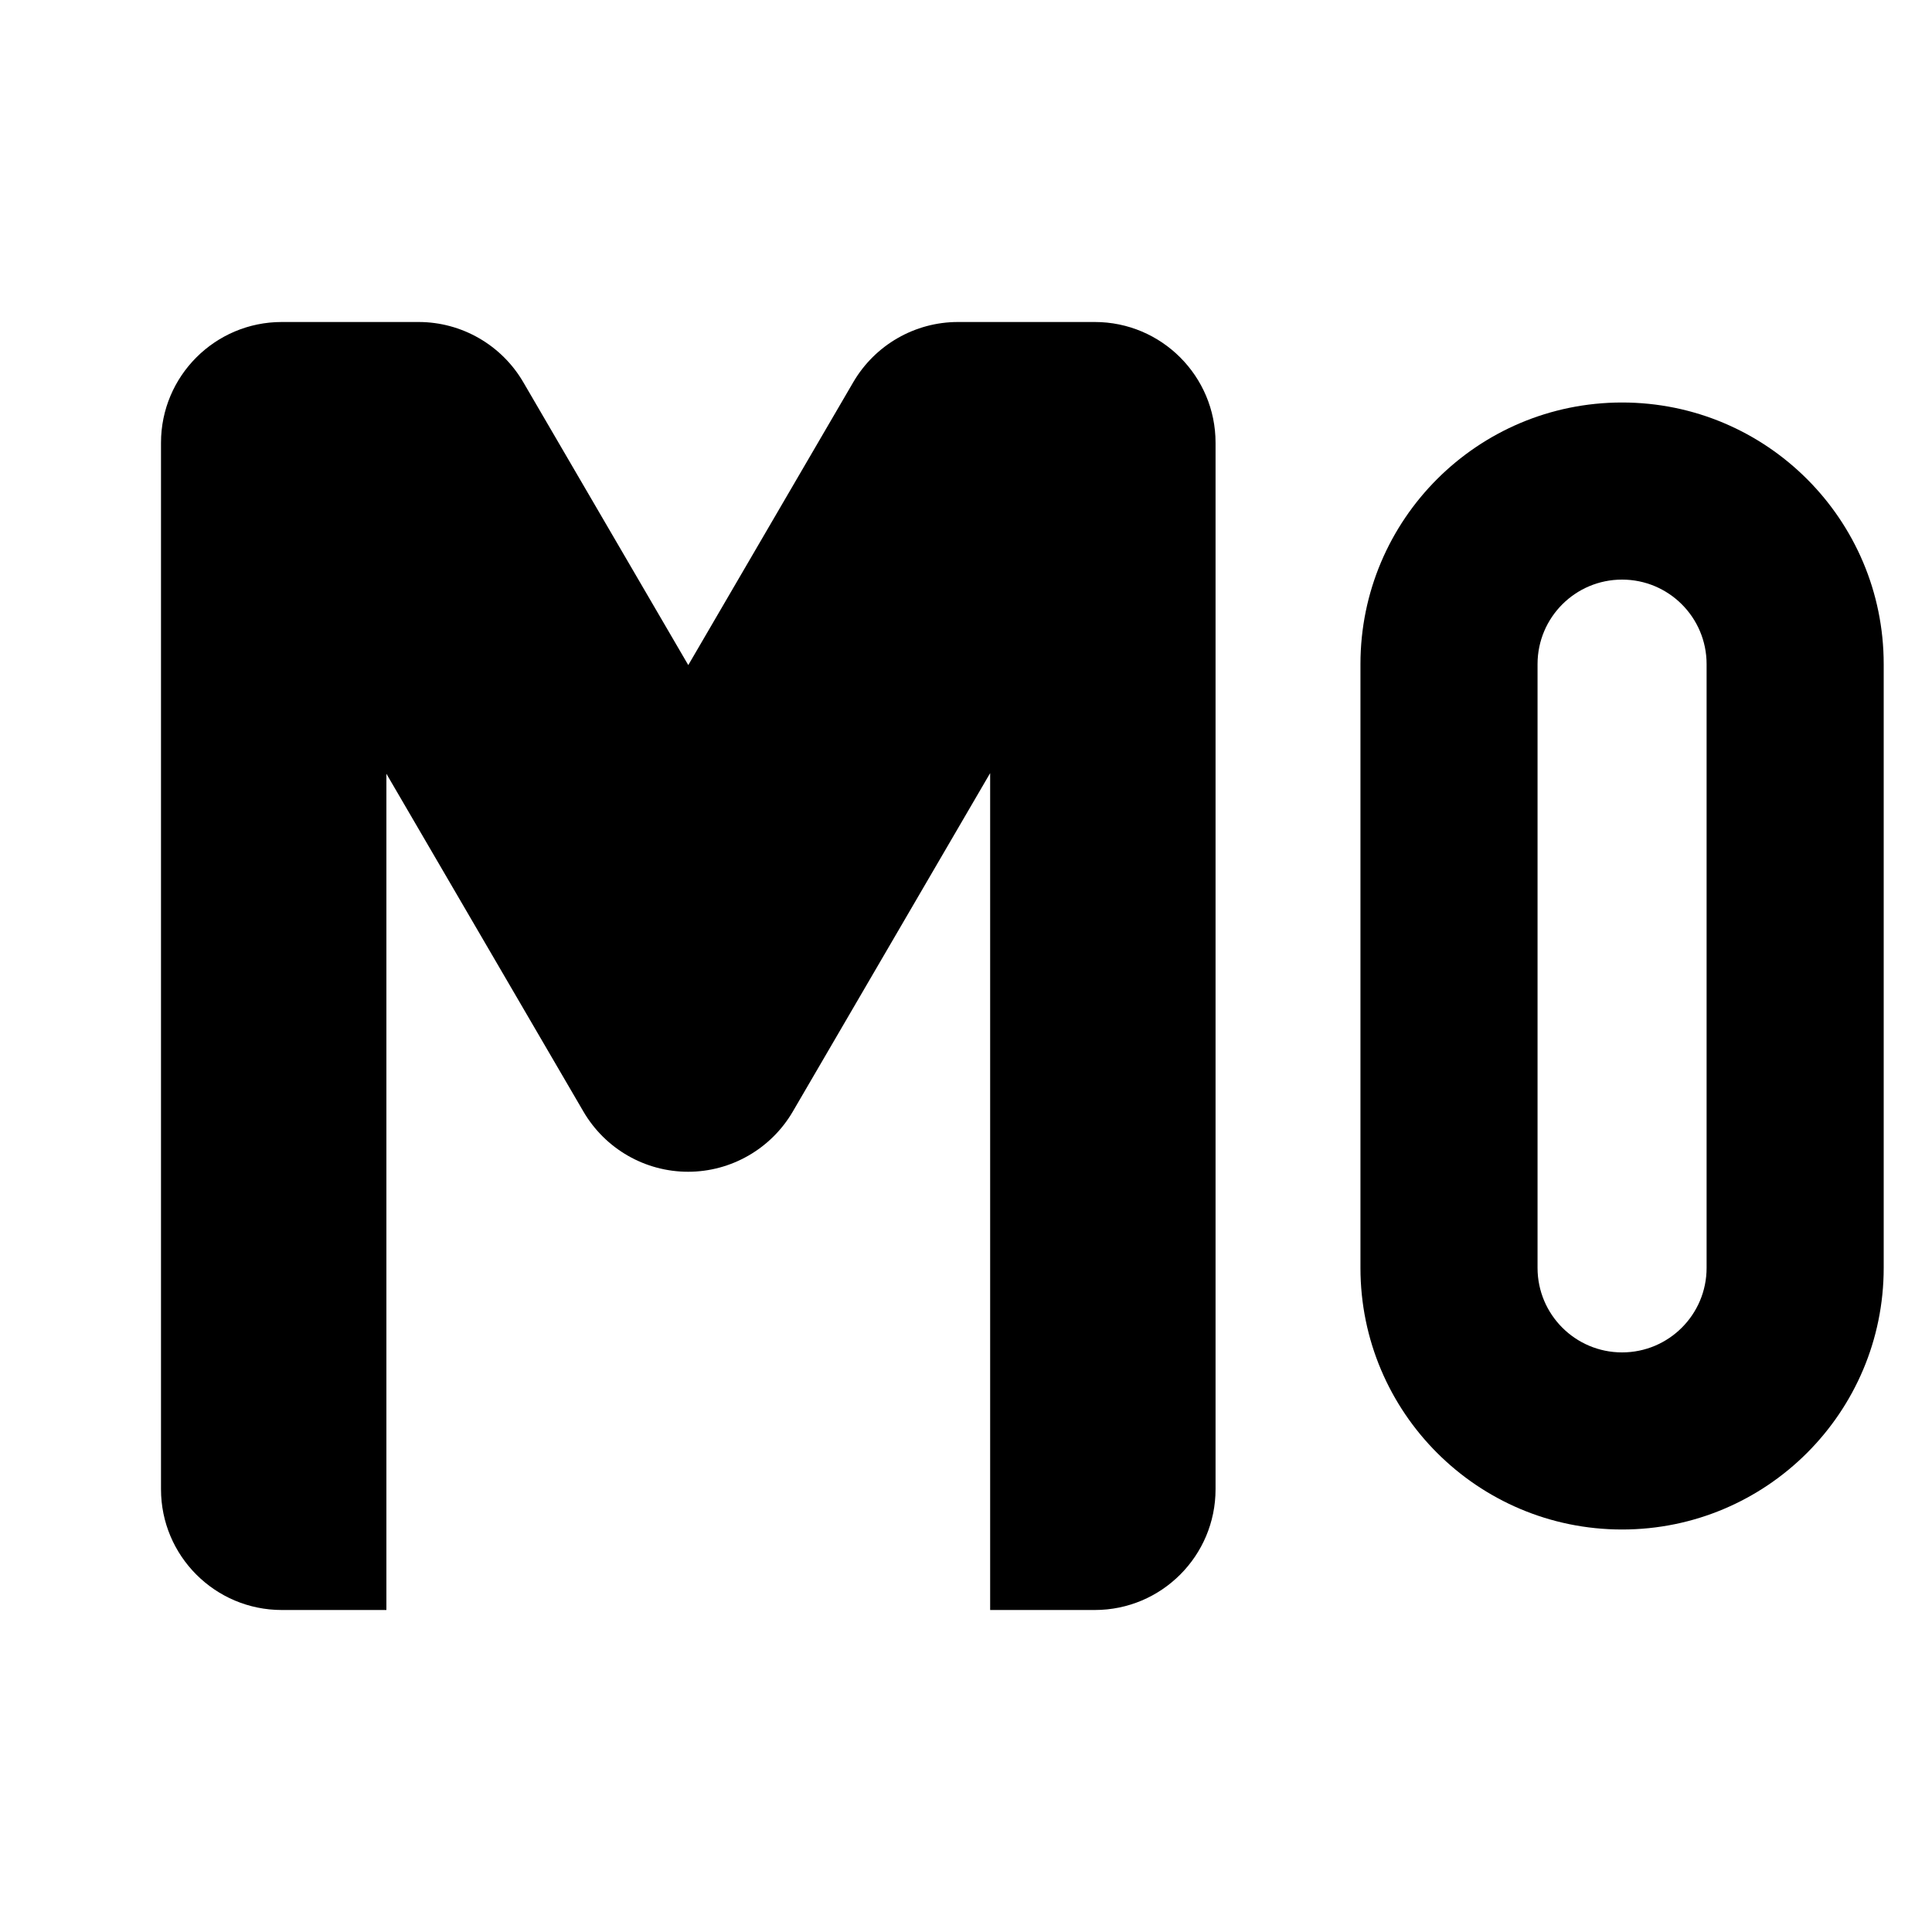
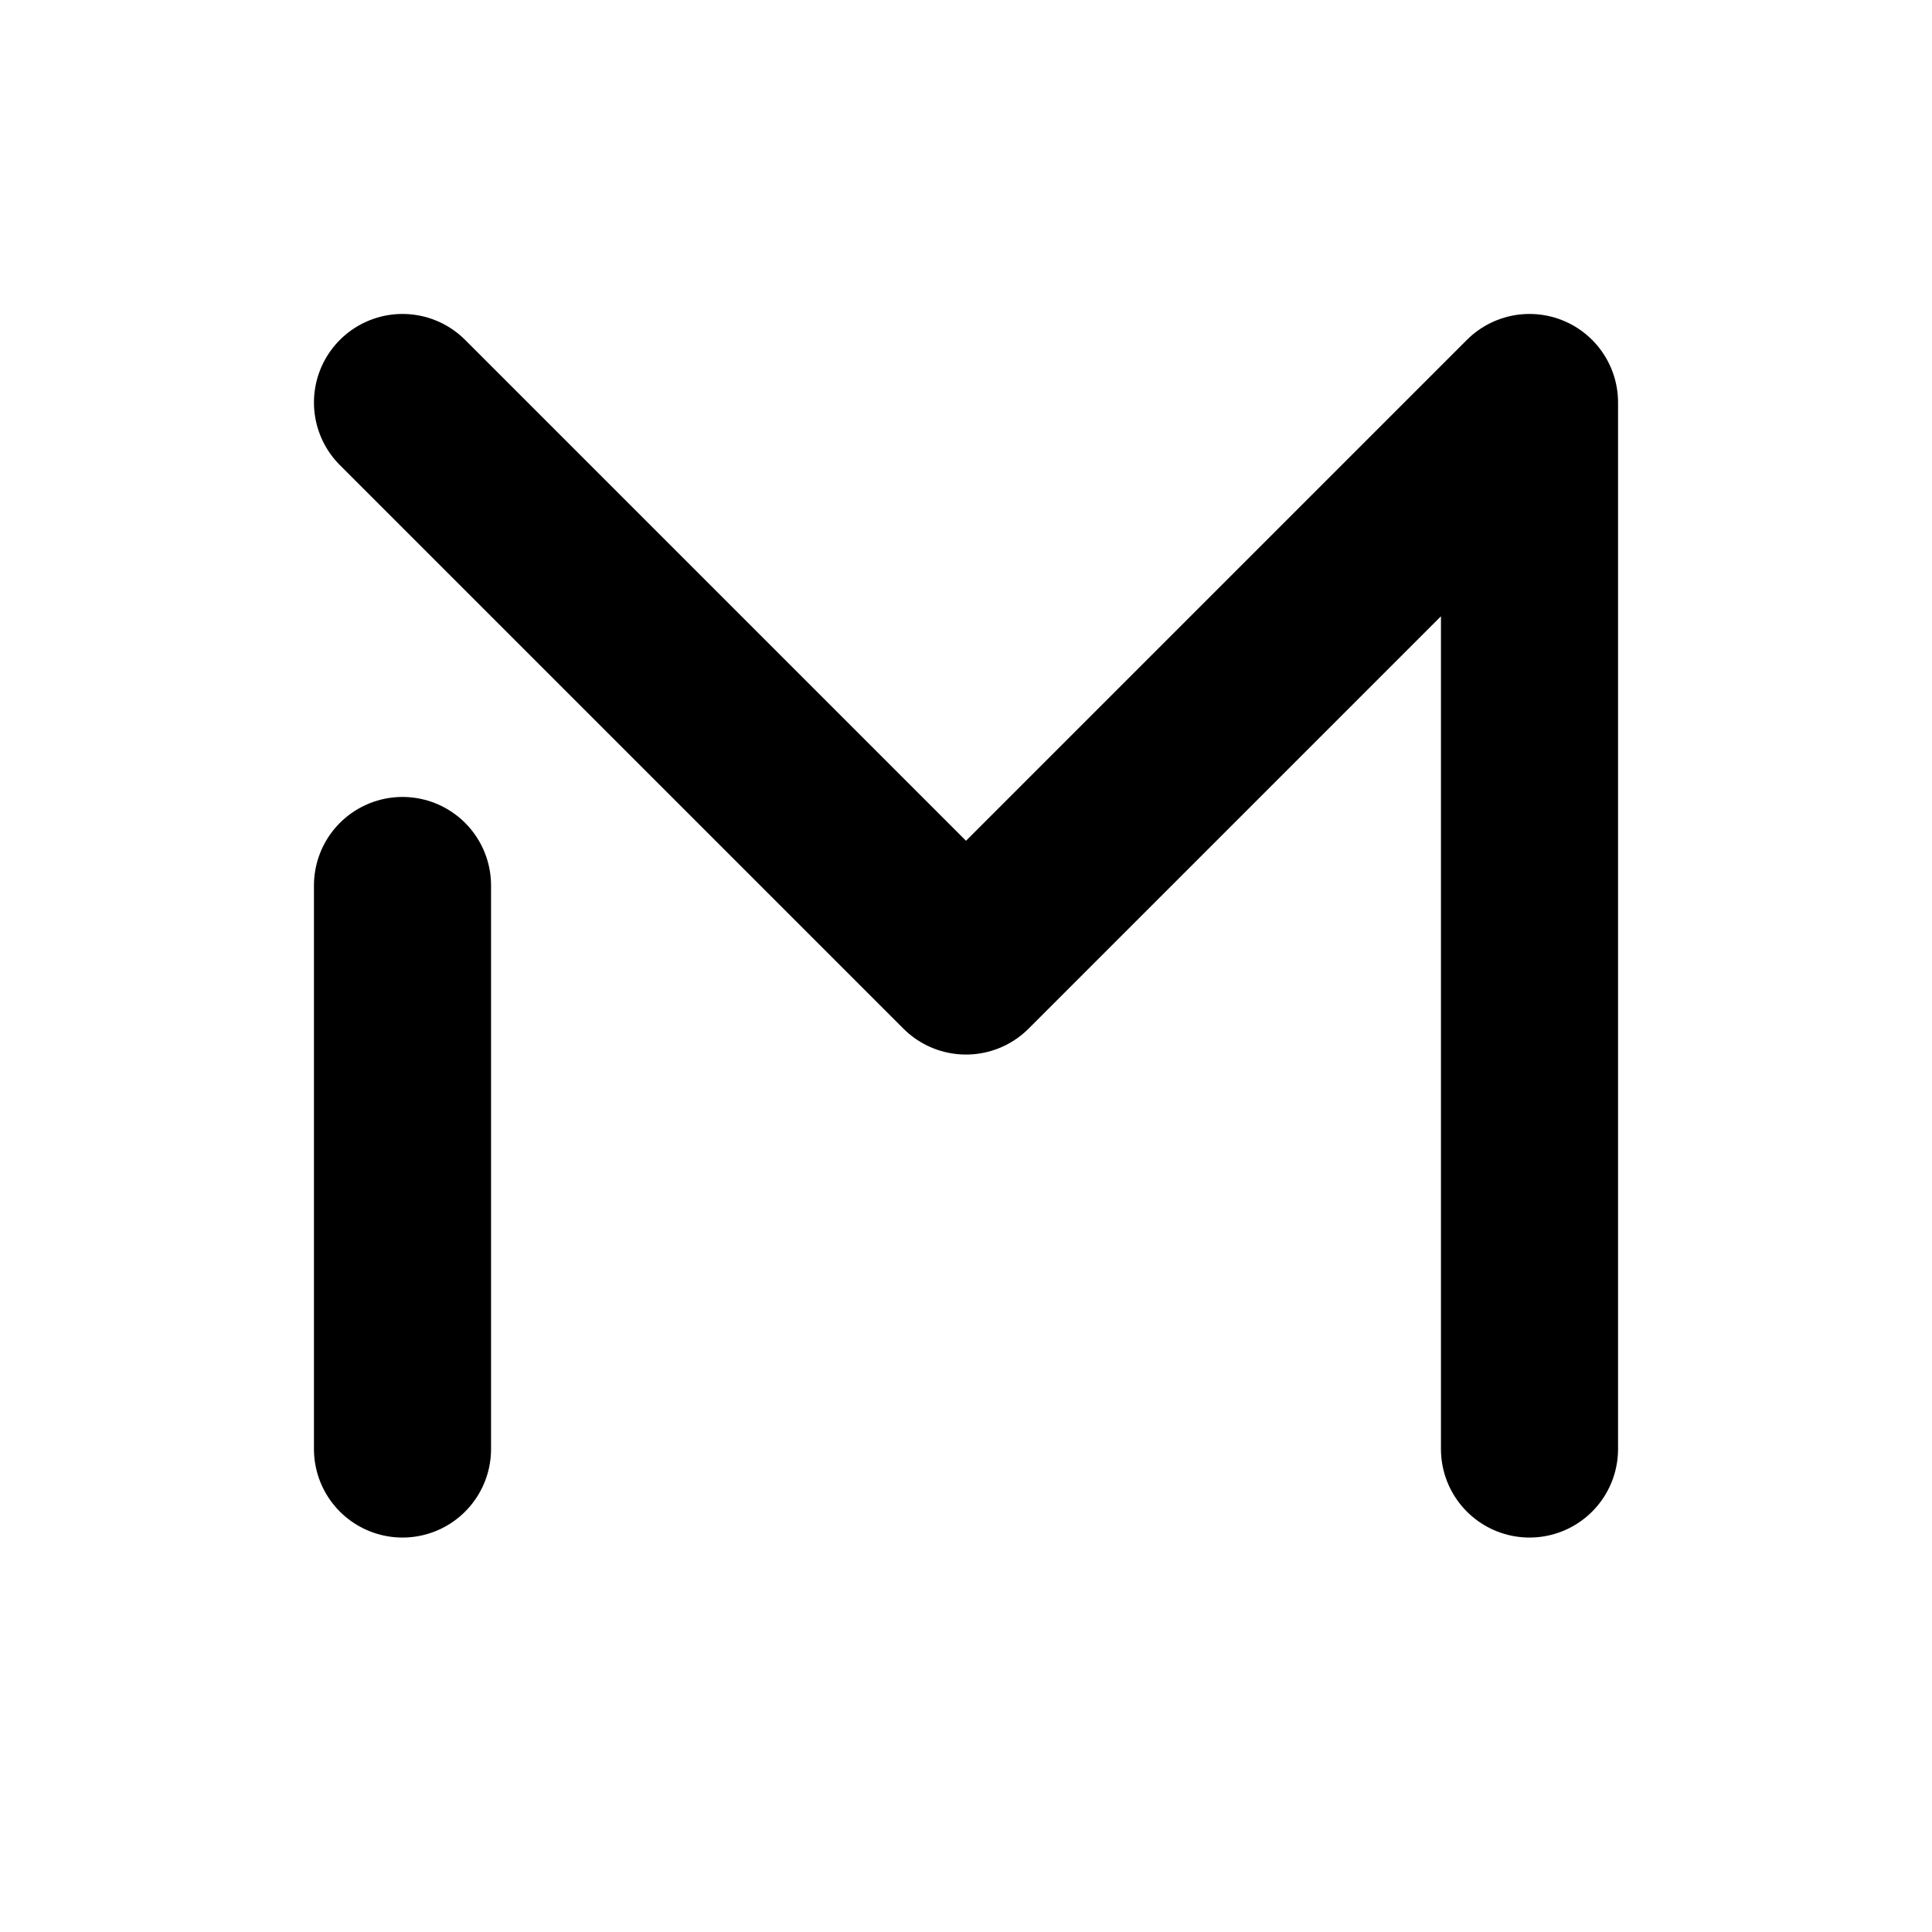
- <svg xmlns="http://www.w3.org/2000/svg" width="24" height="24" viewBox="0 0 24 24" fill="currentColor">
-   <path d="M2 5.5C2 4.672 2.672 4 3.5 4H5.2C5.735 4 6.23 4.285 6.5 4.747L8.55 8.262L10.6 4.747C10.87 4.285 11.365 4 11.9 4H13.6C14.428 4 15.1 4.672 15.1 5.5V18.5C15.1 19.328 14.428 20 13.6 20H12.3V9.604L9.848 13.809C9.578 14.271 9.082 14.556 8.548 14.556C8.013 14.556 7.518 14.271 7.248 13.809L4.8 9.612V20H3.5C2.672 20 2 19.328 2 18.5V5.5Z" />
-   <path d="M16.9 8.25C16.9 6.455 18.355 5 20.15 5C21.945 5 23.4 6.455 23.4 8.25V15.75C23.4 17.545 21.945 19 20.15 19C18.355 19 16.9 17.545 16.9 15.75V8.25ZM20.15 7.2C19.57 7.2 19.1 7.67 19.1 8.25V15.75C19.1 16.33 19.57 16.8 20.15 16.8C20.73 16.8 21.2 16.33 21.2 15.75V8.25C21.2 7.67 20.73 7.2 20.15 7.2Z" />
+ <svg xmlns="http://www.w3.org/2000/svg" width="24" height="24" viewBox="0 0 24 24" fill="none">
+   <path d="M5 18V11" stroke="currentColor" stroke-width="2.2" stroke-linecap="round" />
+   <path d="M5 5L12 12L19 5V18" stroke="currentColor" stroke-width="2.2" stroke-linecap="round" stroke-linejoin="round" />
</svg>
